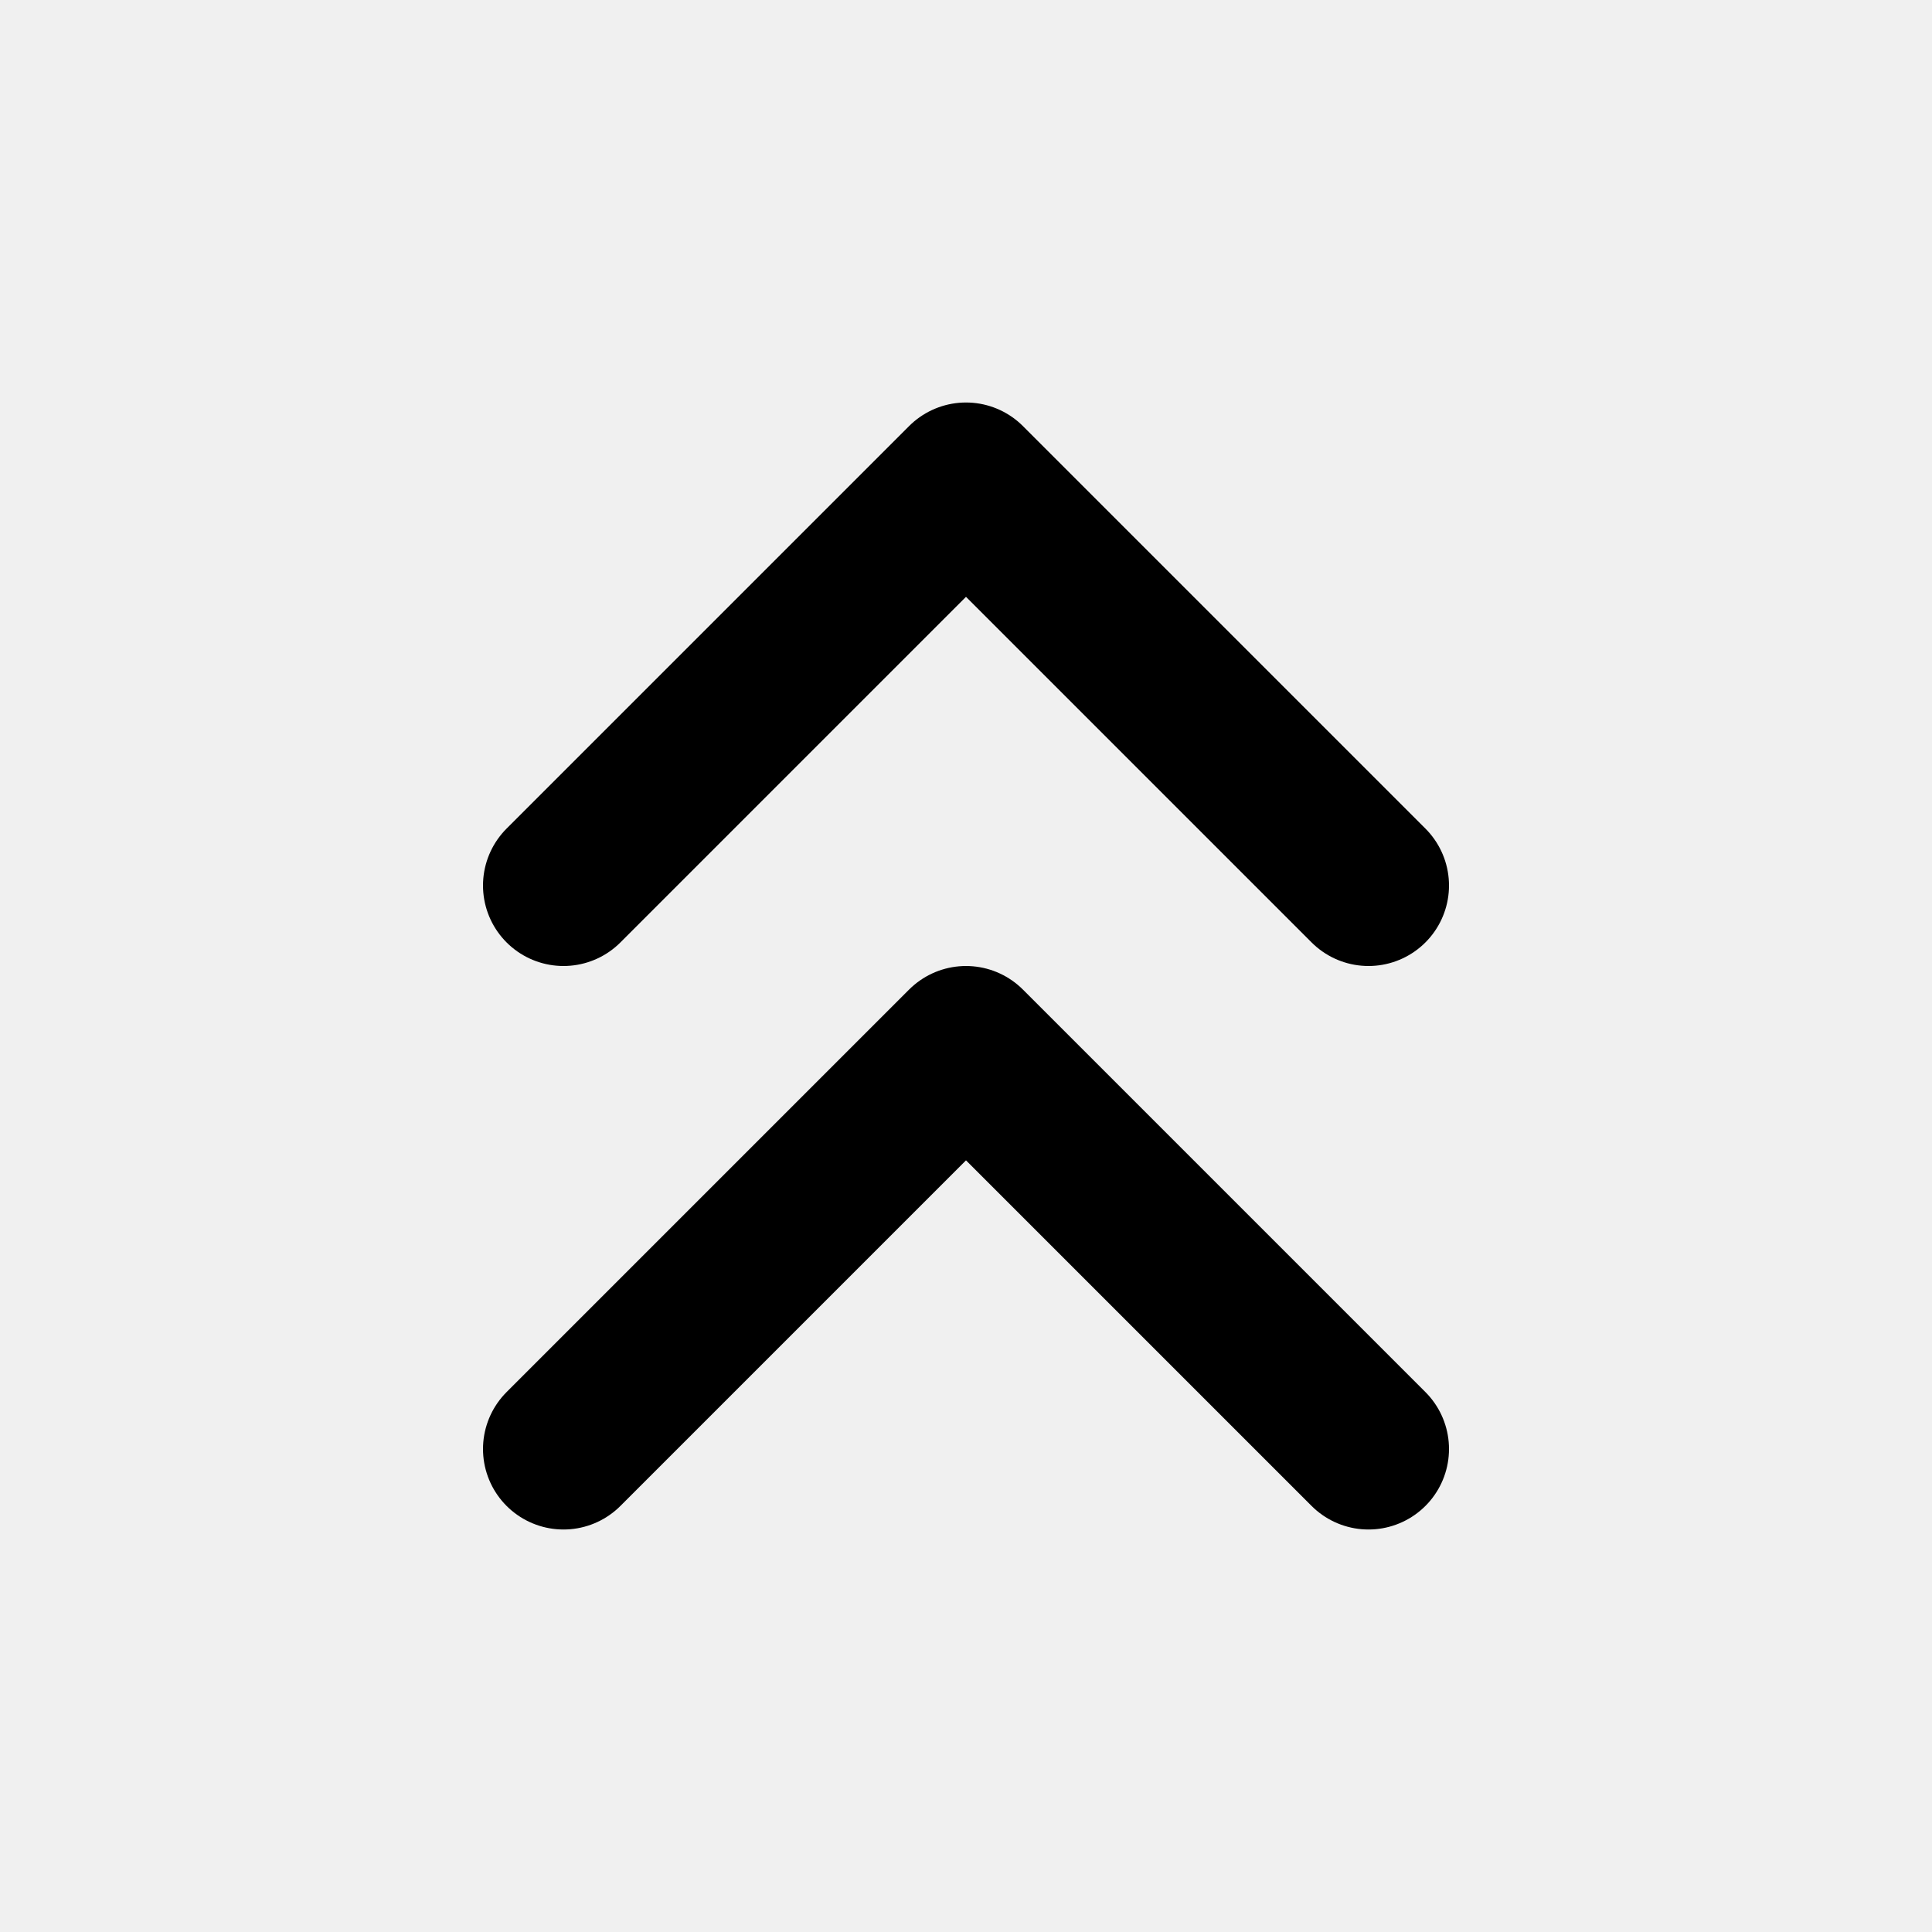
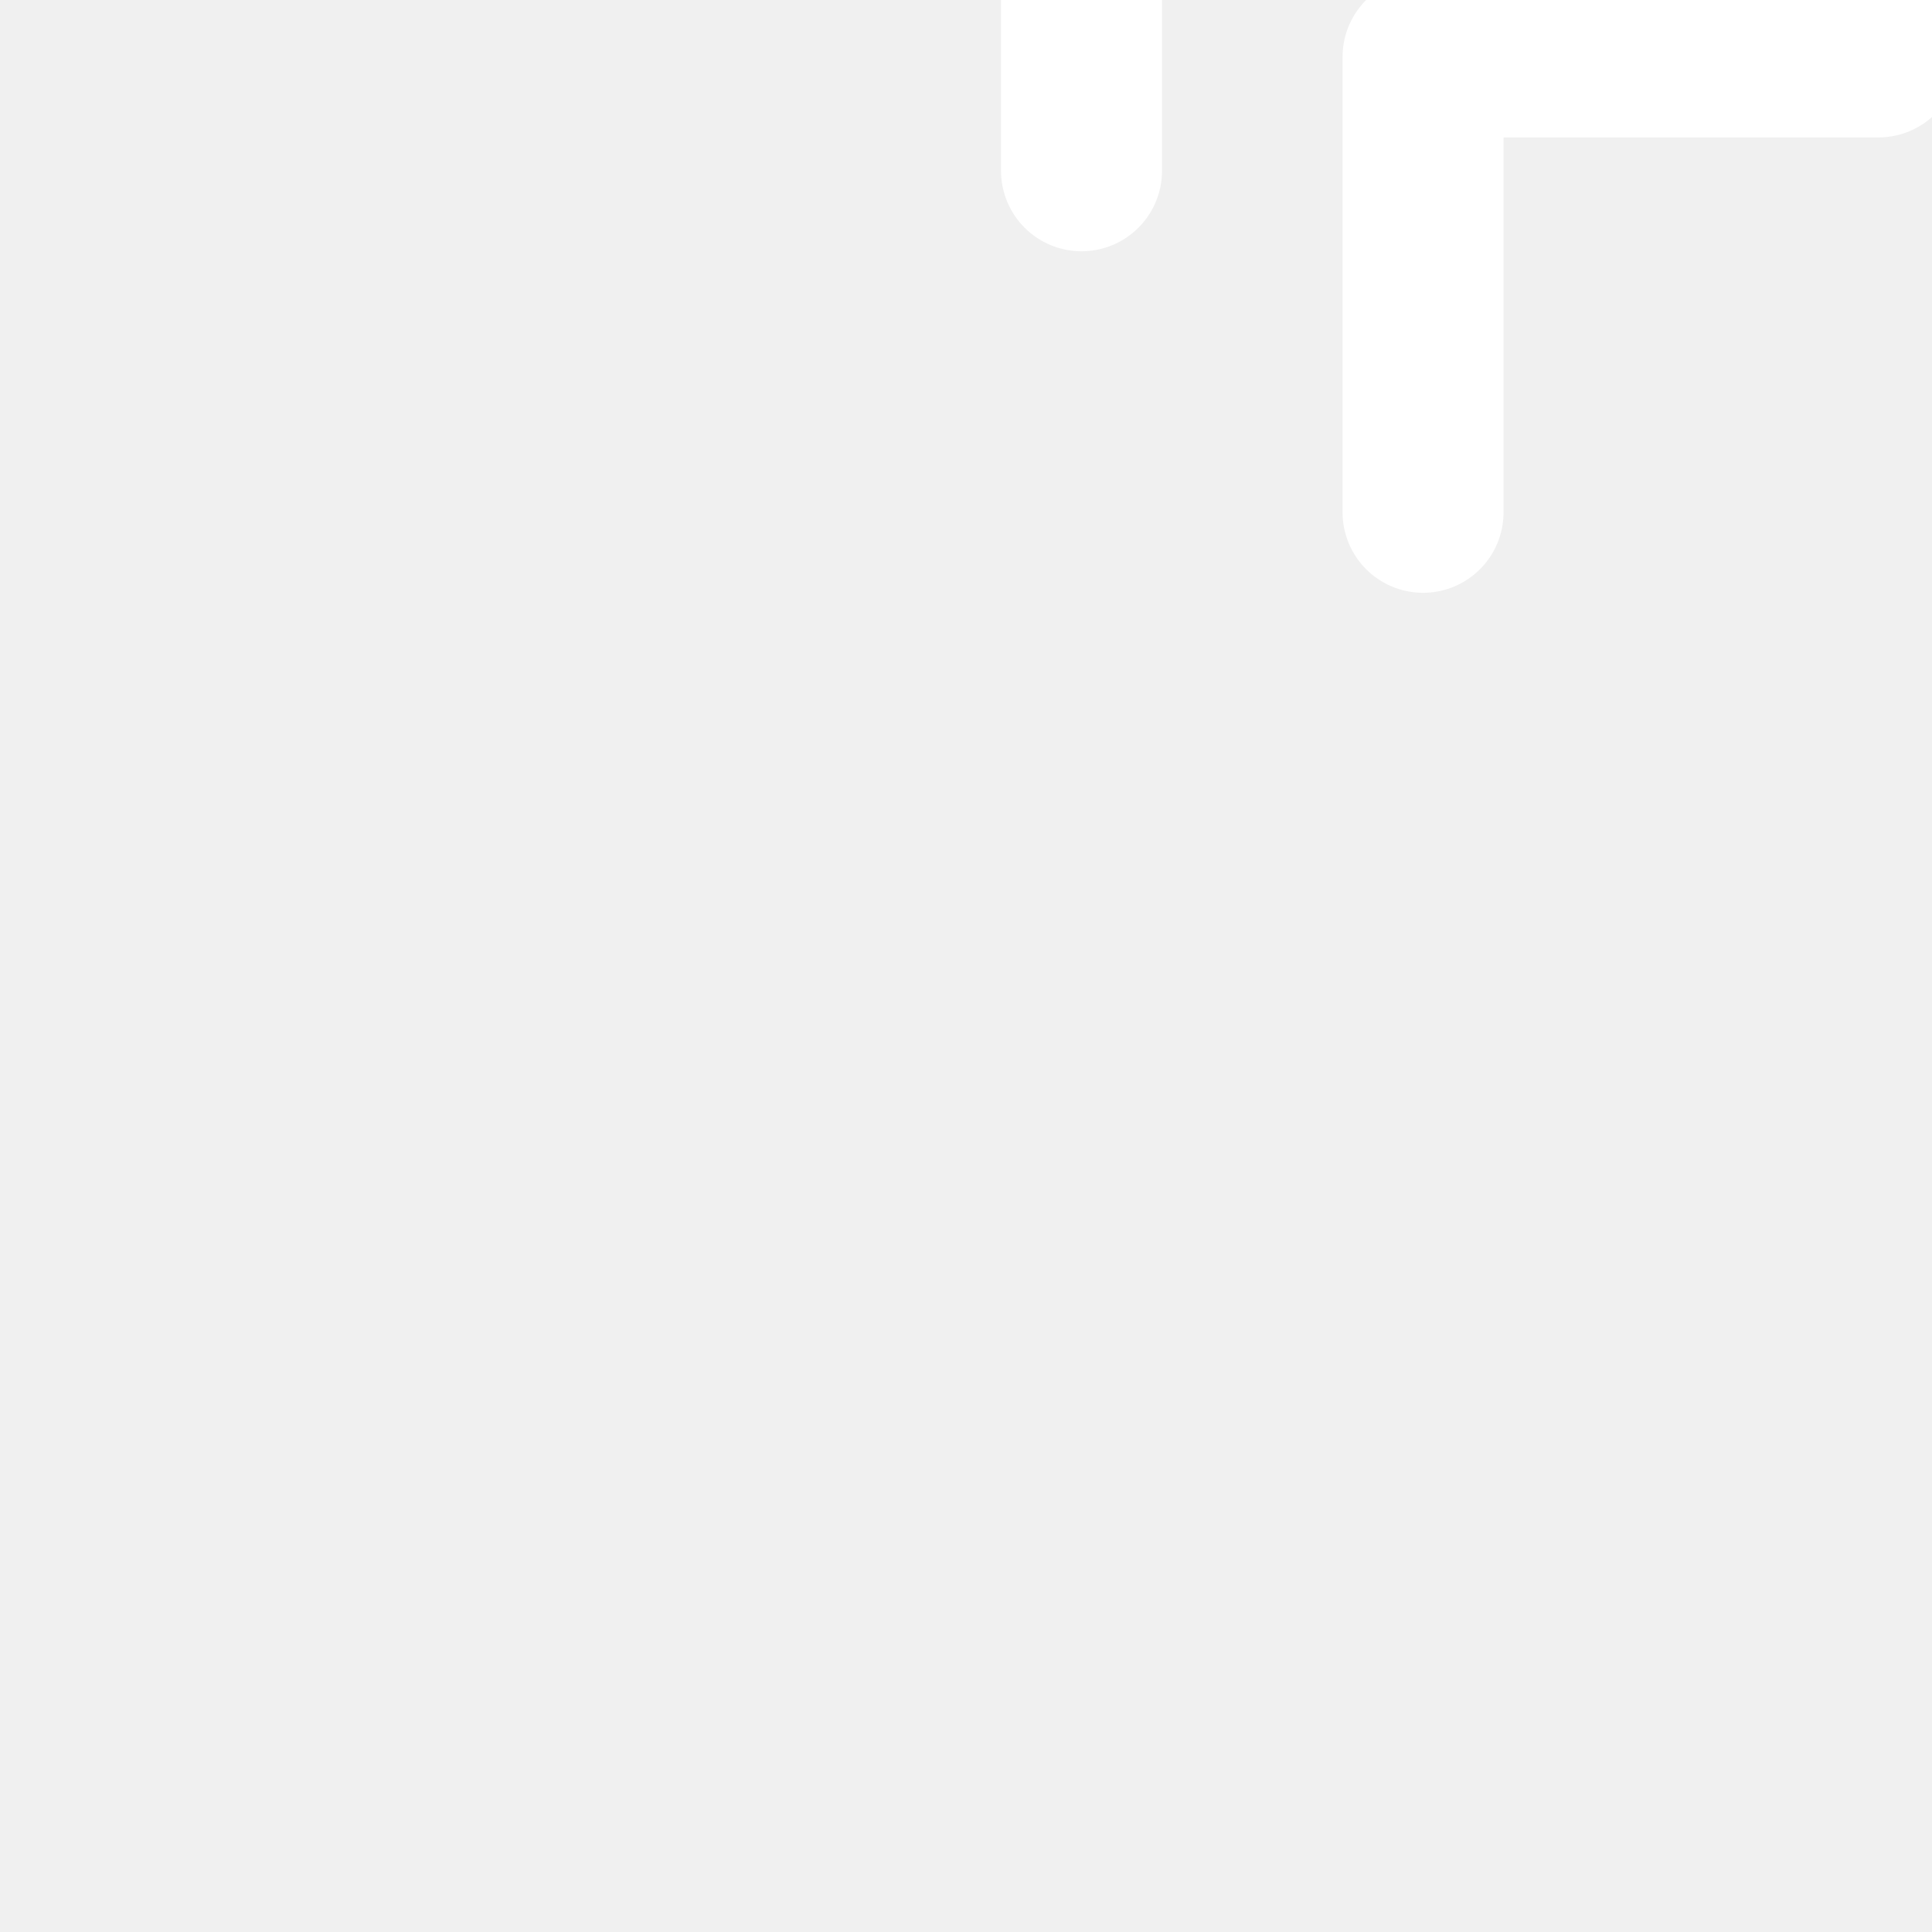
- <svg xmlns="http://www.w3.org/2000/svg" width="800px" height="800px" viewBox="0 0 24 24" fill="none">
-   <path d="M17 18L12 13L7 18M17 11L12 6L7 11" stroke="#000000" stroke-width="2" stroke-linecap="round" stroke-linejoin="round" />
+ <svg xmlns="http://www.w3.org/2000/svg" width="800px" height="800px" viewBox="0 0 24 24" fill="none" transform="rotate(-45)">
+   <g id="SVGRepo_bgCarrier" stroke-width="0" />
+   <g id="SVGRepo_tracerCarrier" stroke-linecap="round" stroke-linejoin="round" />
+   <g id="SVGRepo_iconCarrier">
+     <g id="Arrow / Chevron_Up_Duo">
+       <path id="Vector" d="M8 17L12 13L16 17M8 11L12 7L16 11" stroke="#ffffff" stroke-width="2" stroke-linecap="round" stroke-linejoin="round" />
+     </g>
+   </g>
</svg>
